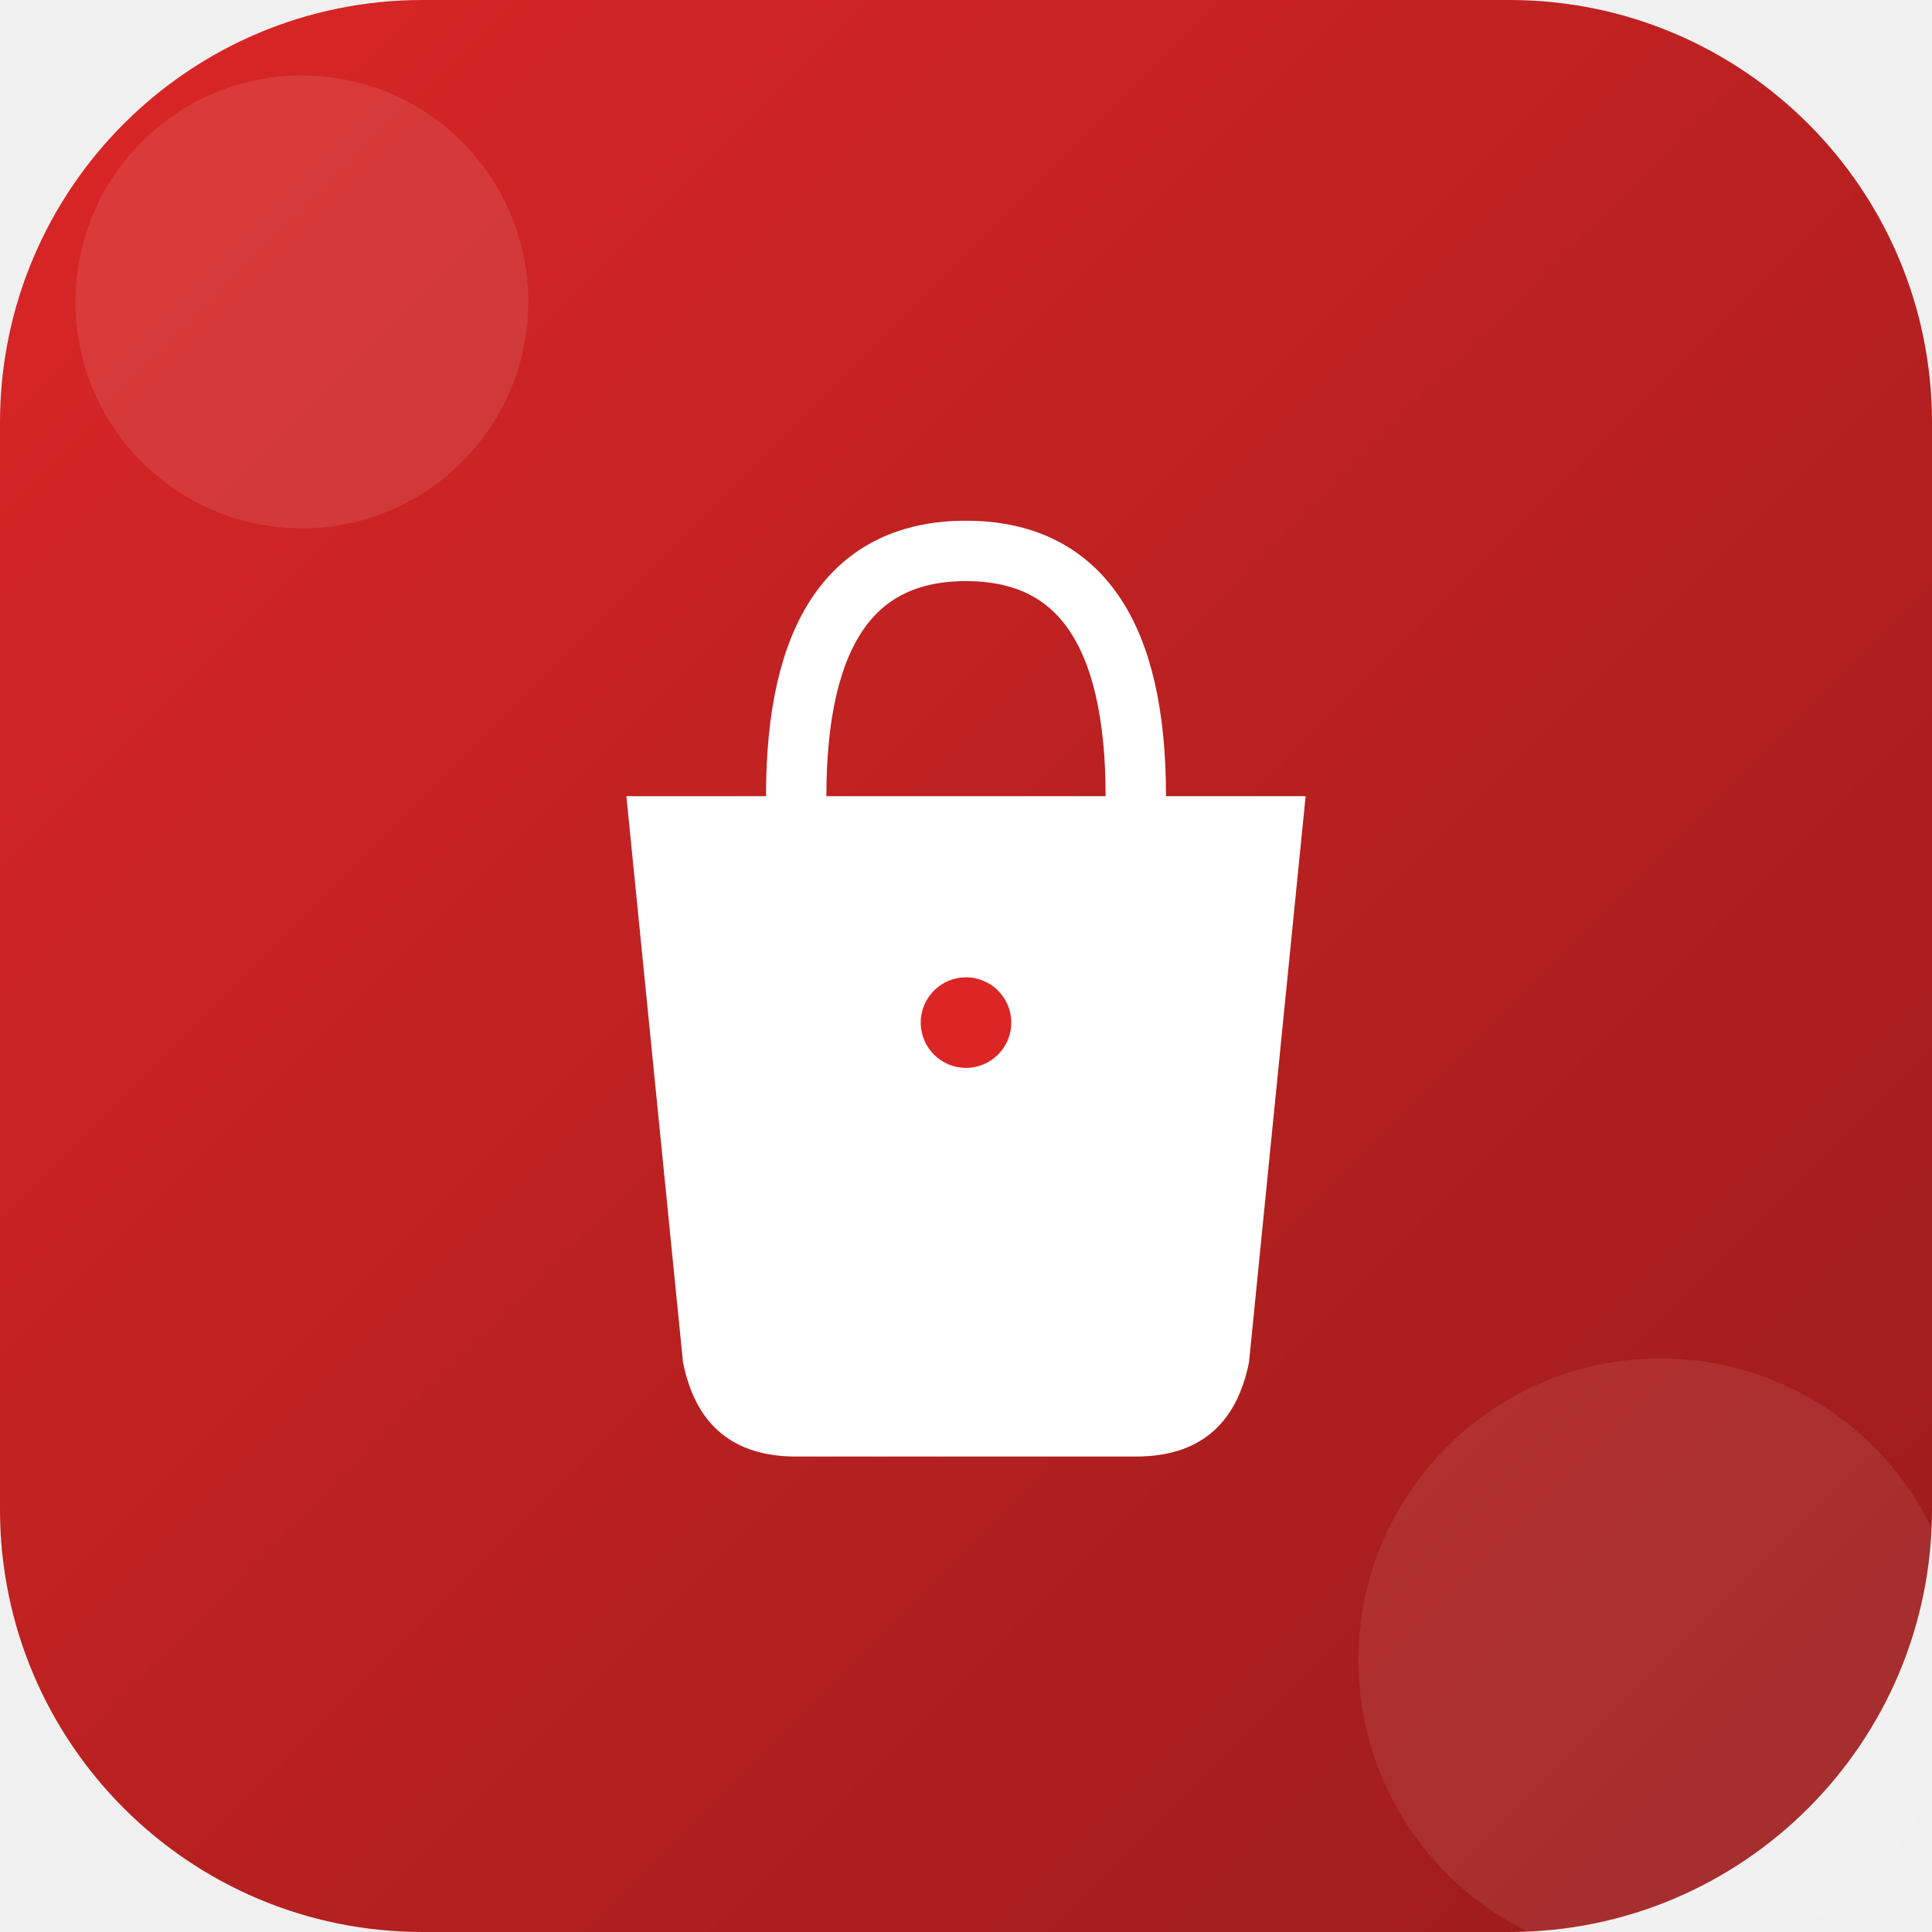
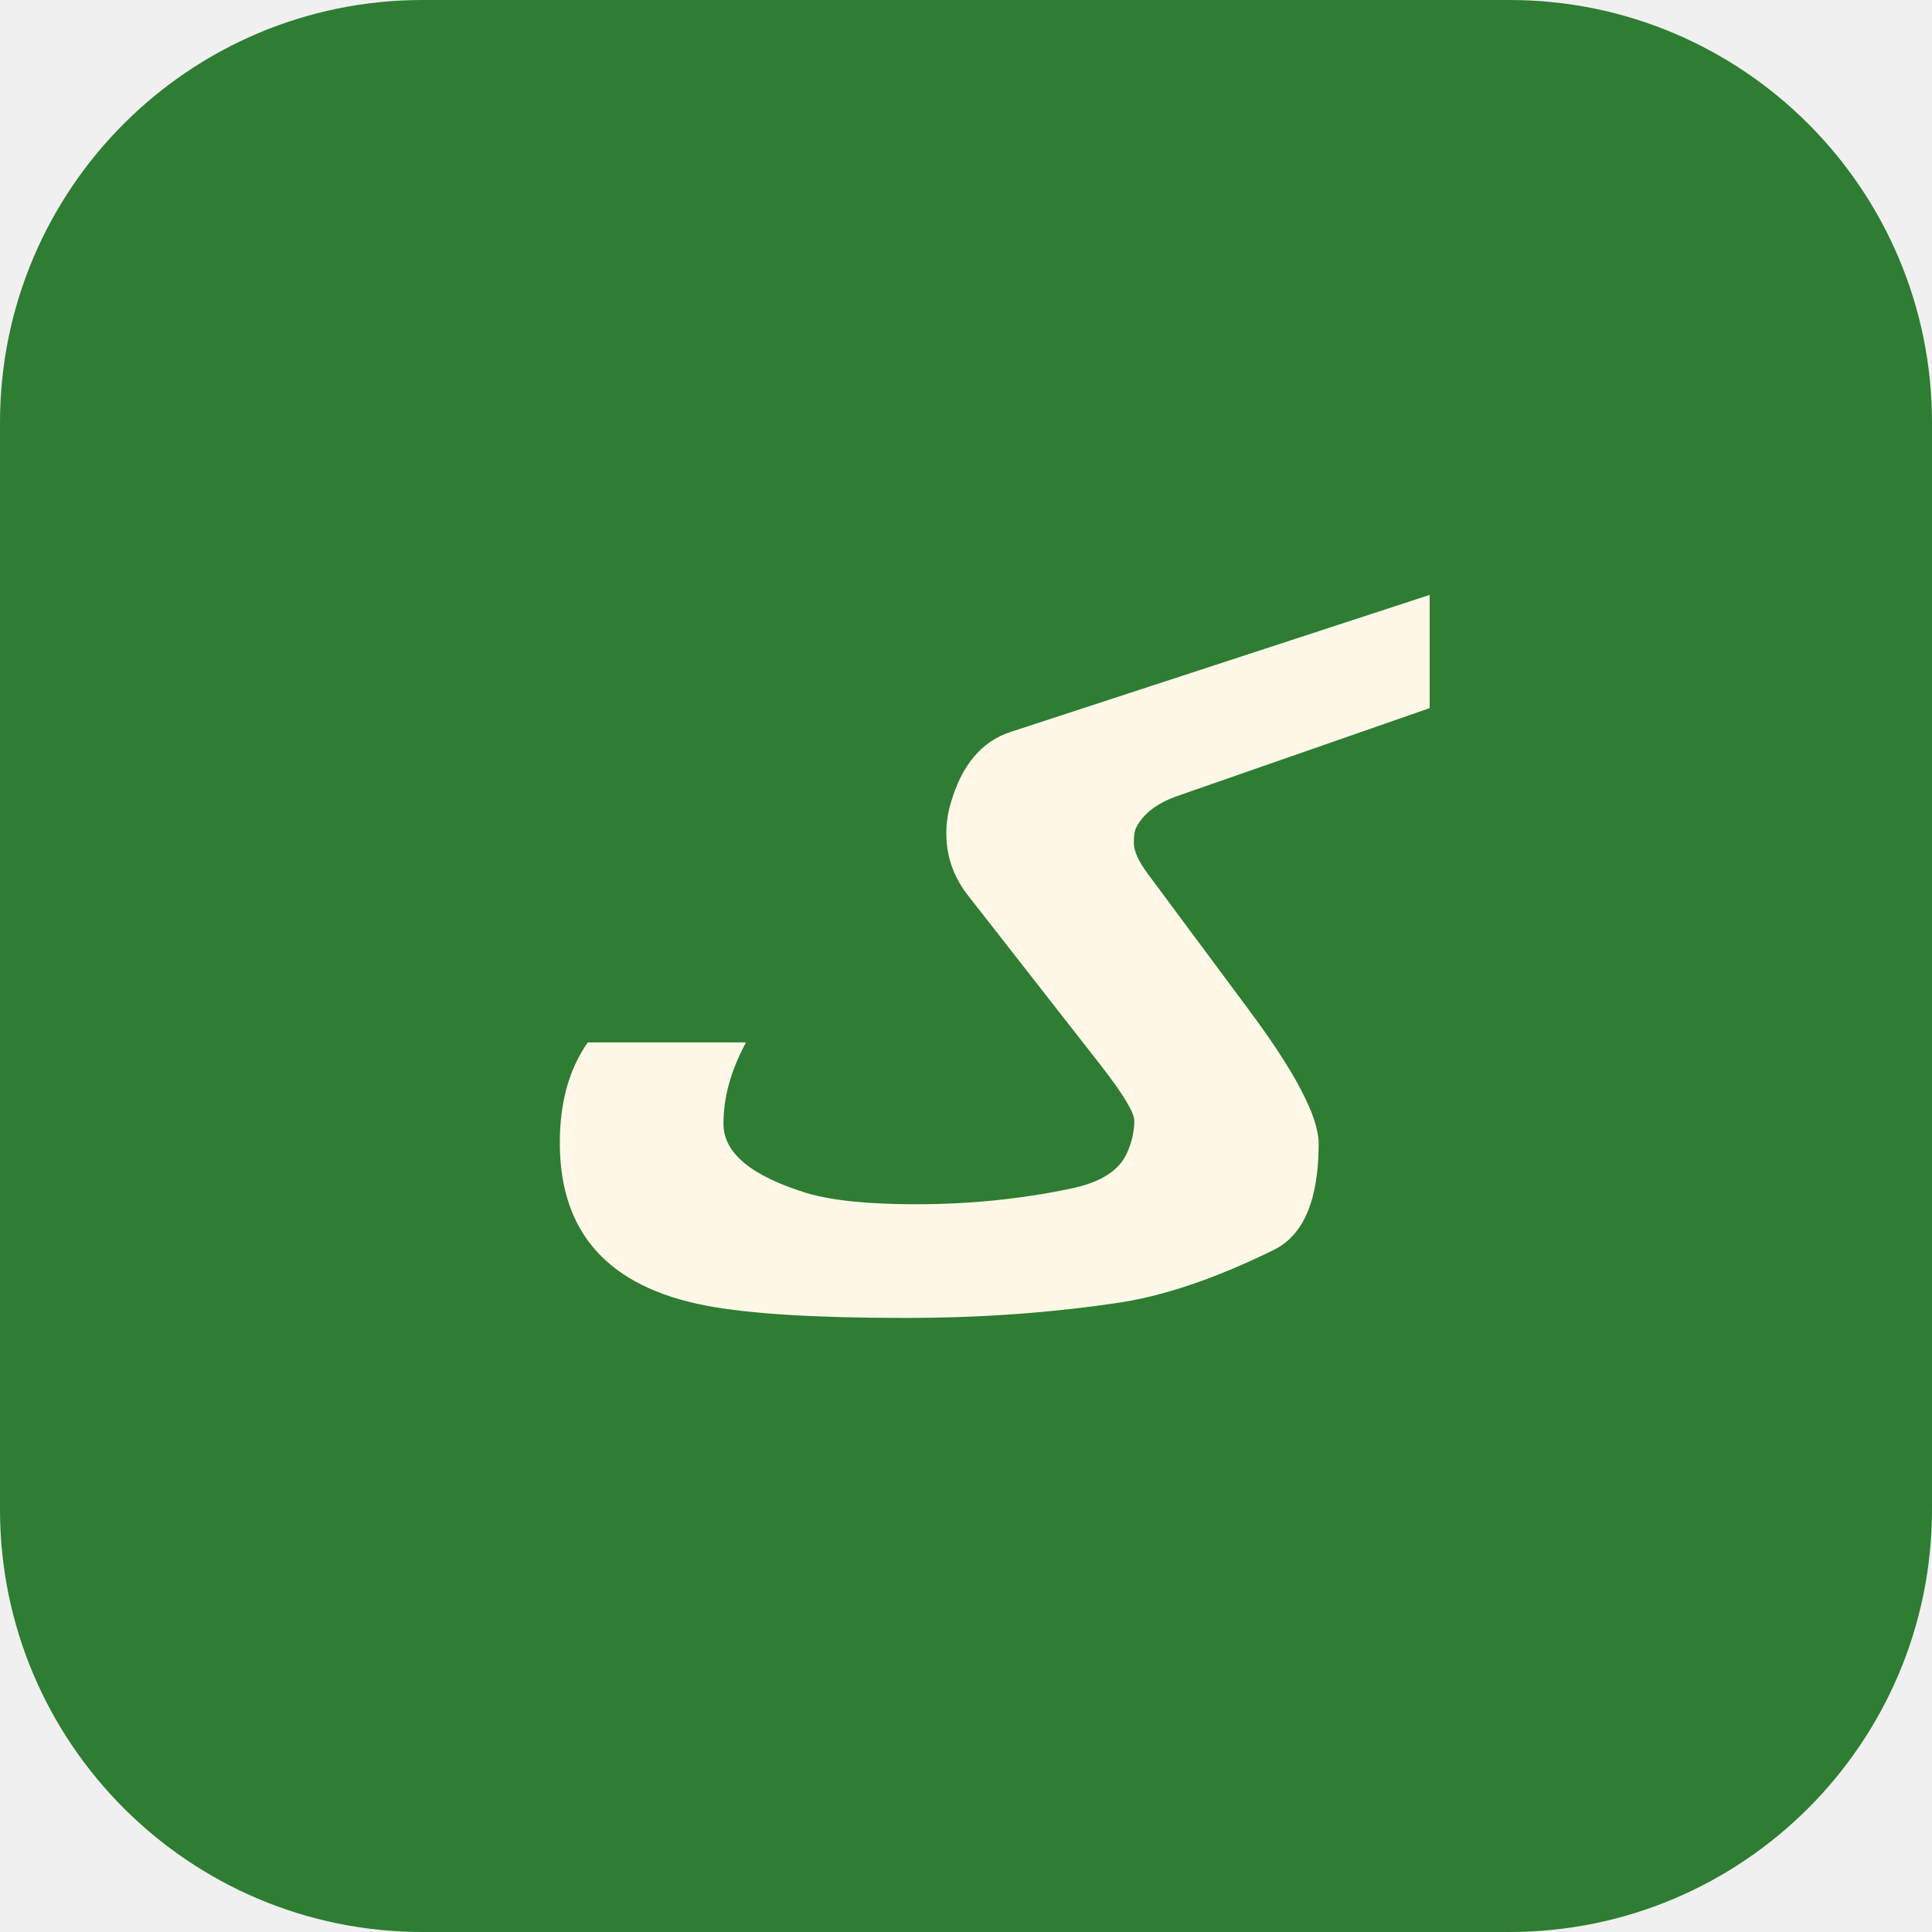
<svg xmlns="http://www.w3.org/2000/svg" viewBox="0 0 512 512" width="512" height="512">
-   <defs>
-     <linearGradient id="grad" x1="0%" y1="0%" x2="100%" y2="100%">
-       <stop offset="0%" stop-color="#DC2626" />
-       <stop offset="100%" stop-color="#991B1B" />
-     </linearGradient>
-   </defs>
-   <rect width="512" height="512" rx="112" fill="url(#grad)" />
-   <circle cx="80" cy="80" r="60" fill="#ffffff" opacity="0.1" />
-   <circle cx="440" cy="440" r="80" fill="#ffffff" opacity="0.08" />
-   <g transform="translate(256, 256)">
-     <path d="M -90 -45 L 90 -45 L 75 105 Q 70 130 45 130 L -45 130 Q -70 130 -75 105 Z" fill="#ffffff" />
-     <path d="M -45 -45 Q -45 -110 0 -110 Q 45 -110 45 -45" fill="none" stroke="#ffffff" stroke-width="16" stroke-linecap="round" />
-     <circle cx="0" cy="15" r="12" fill="#DC2626" />
-   </g>
+   <rect width="512" height="512" rx="112" fill="#2E7D32" />
+   <text x="256" y="340" text-anchor="middle" font-family="Vazirmatn, sans-serif" font-size="240" font-weight="900" fill="#FFF8E8">ک</text>
</svg>
